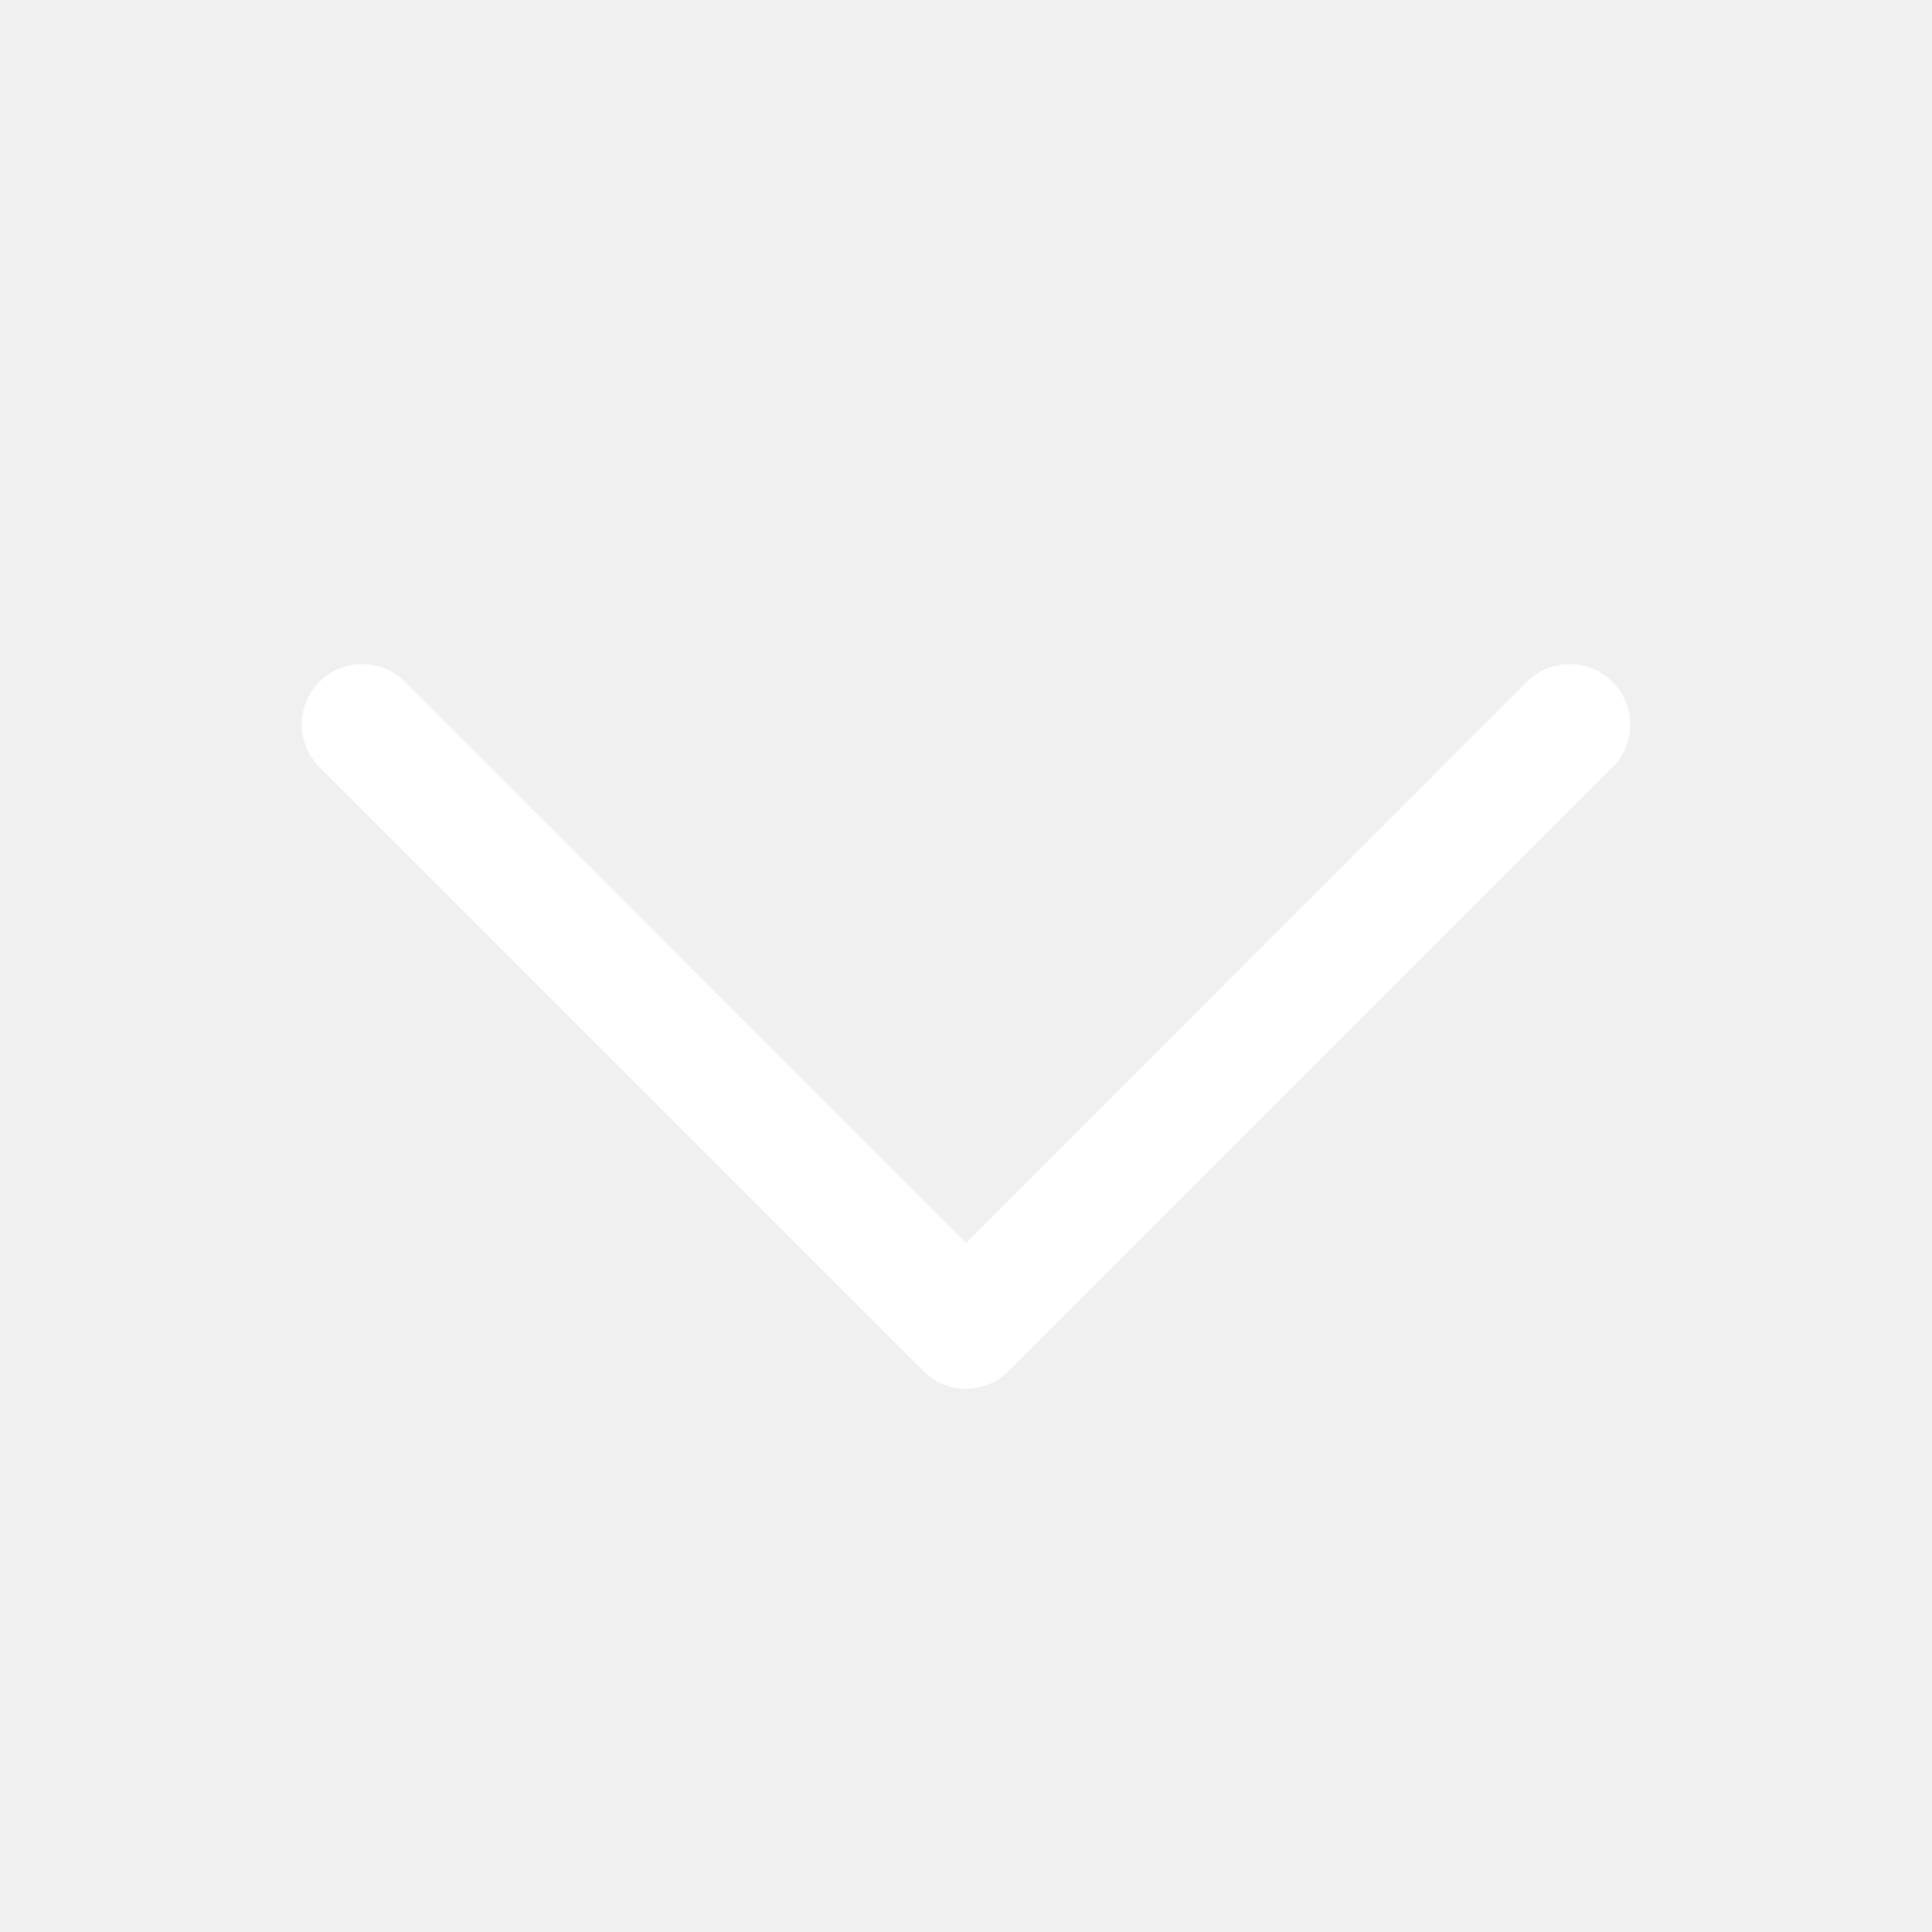
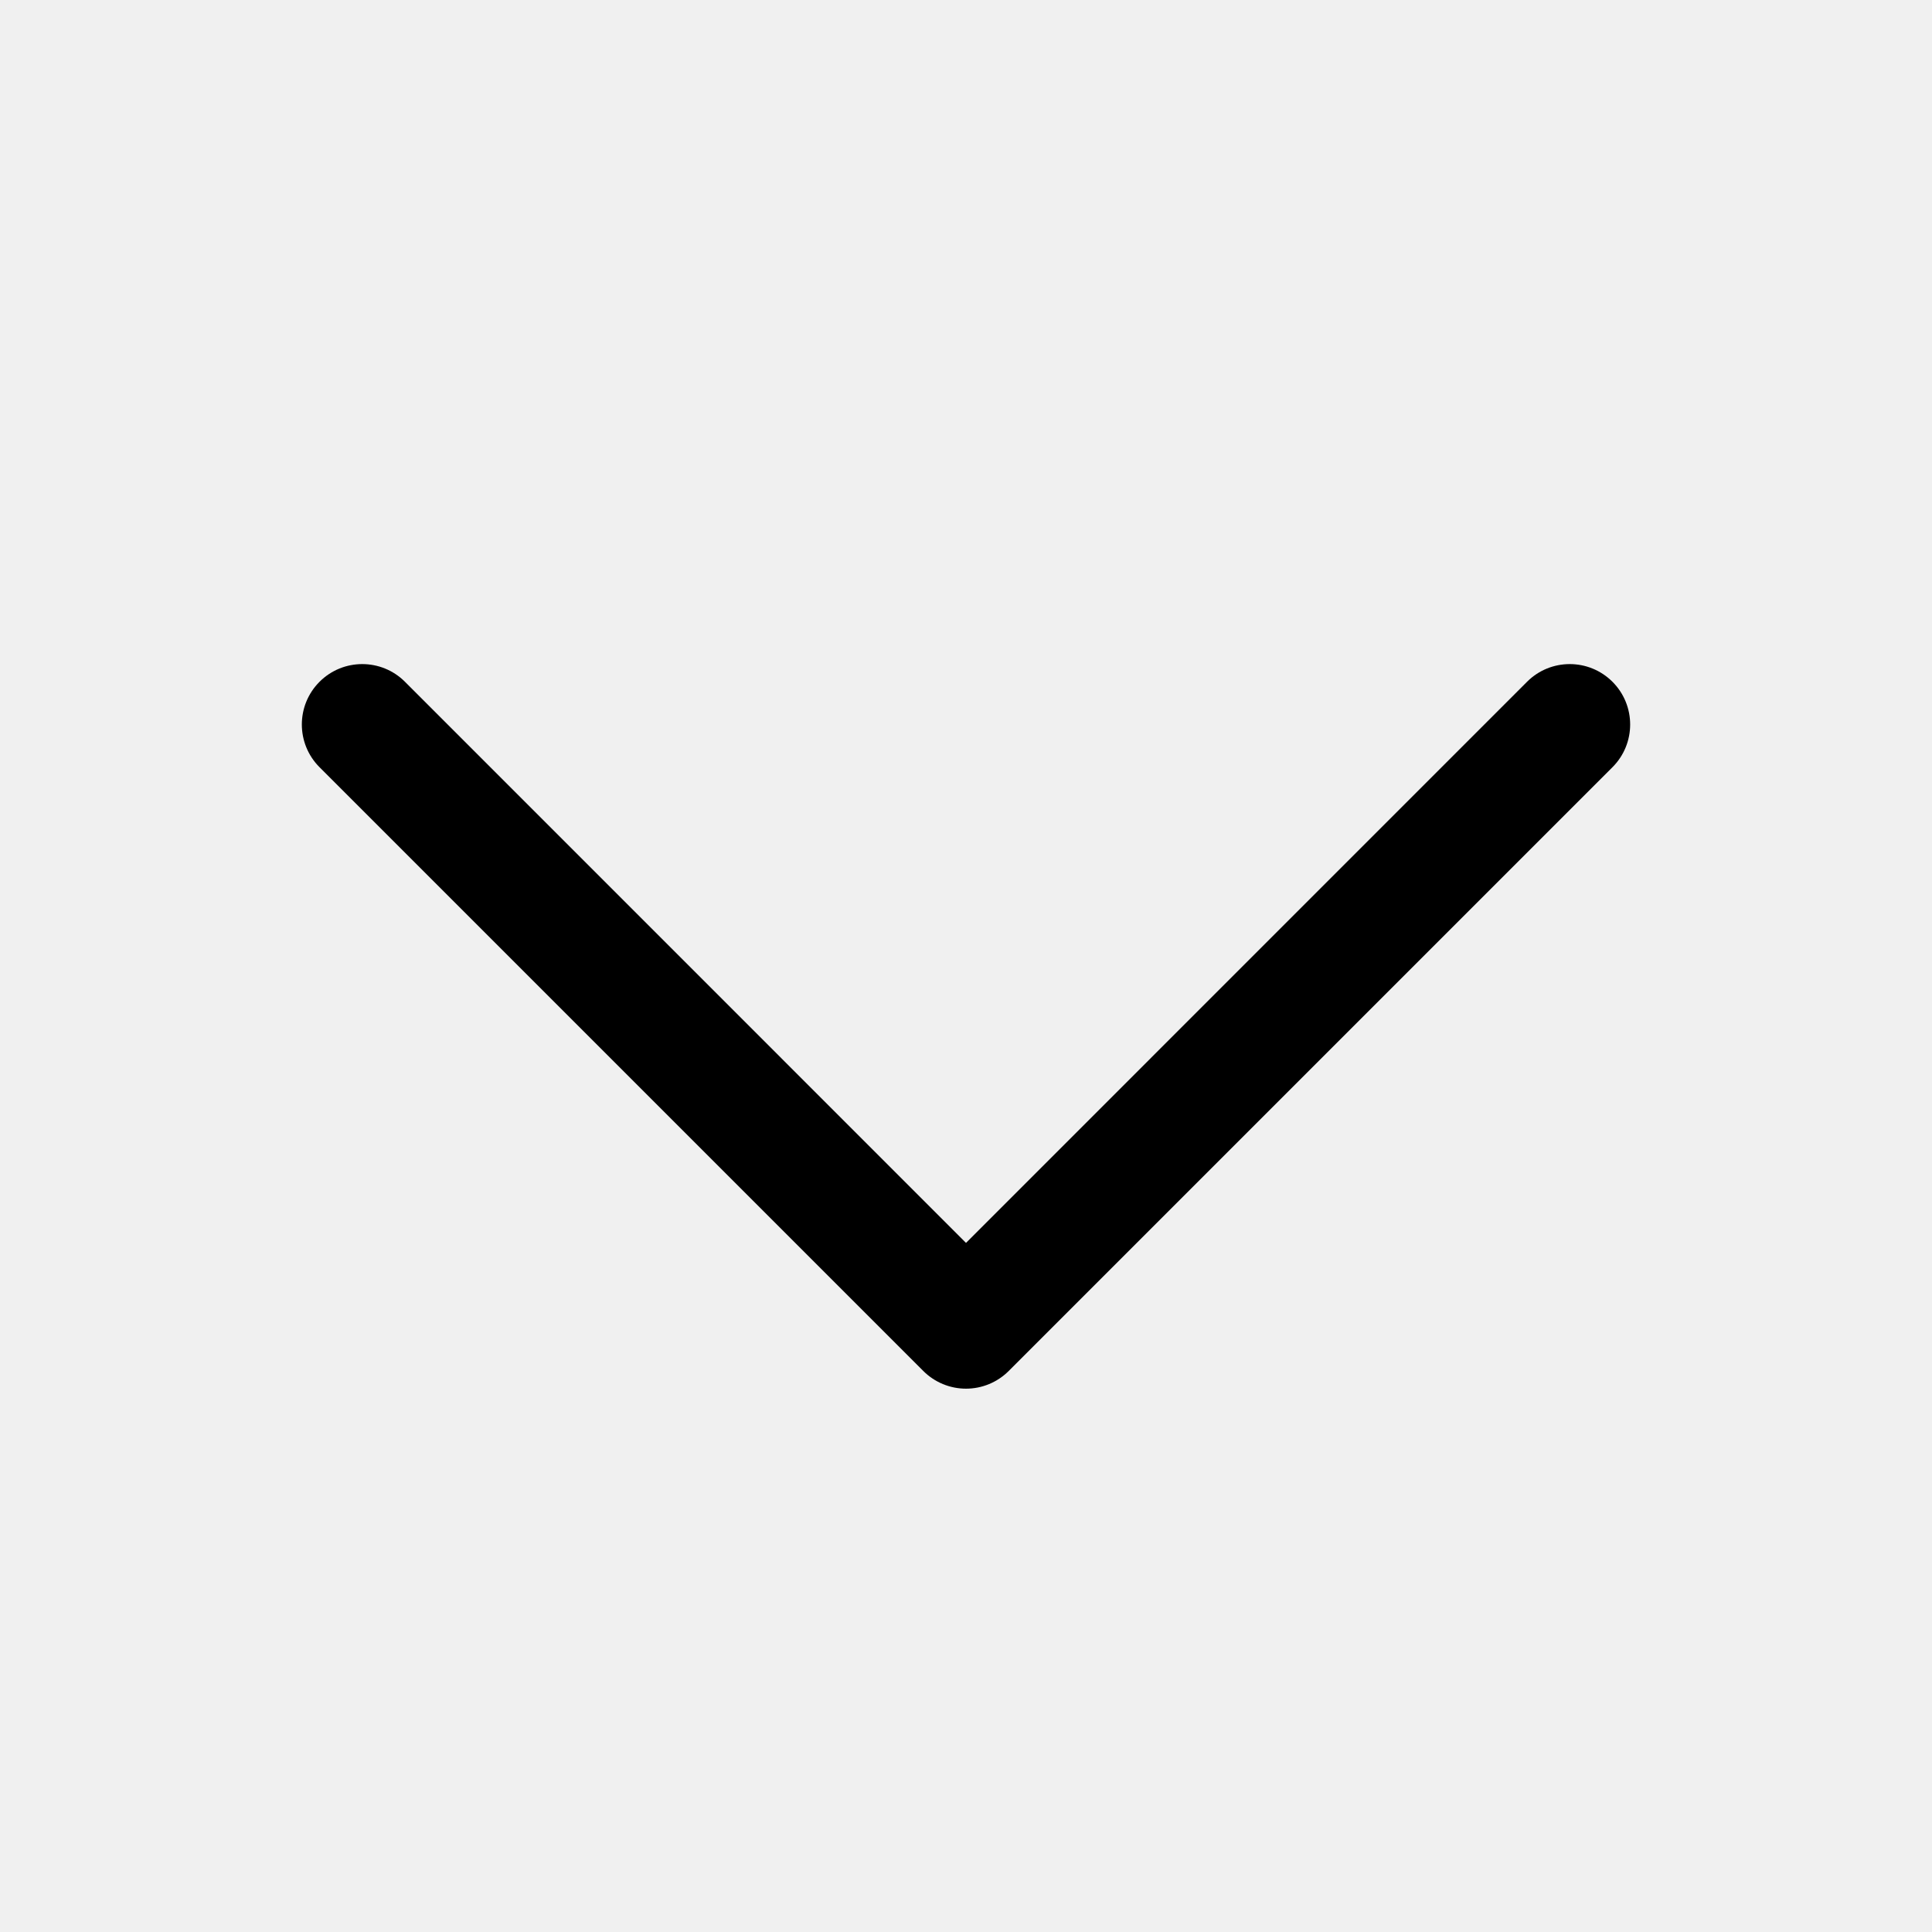
- <svg xmlns="http://www.w3.org/2000/svg" width="32" height="32" fill="#ffffff" viewBox="0 0 256 256">
+ <svg xmlns="http://www.w3.org/2000/svg" width="32" height="32" fill="currentColor" viewBox="0 0 256 256">
  <path d="M213.66,101.66l-80,80a8,8,0,0,1-11.32,0l-80-80A8,8,0,0,1,53.66,90.34L128,164.69l74.34-74.35a8,8,0,0,1,11.32,11.32Z" />
</svg>
